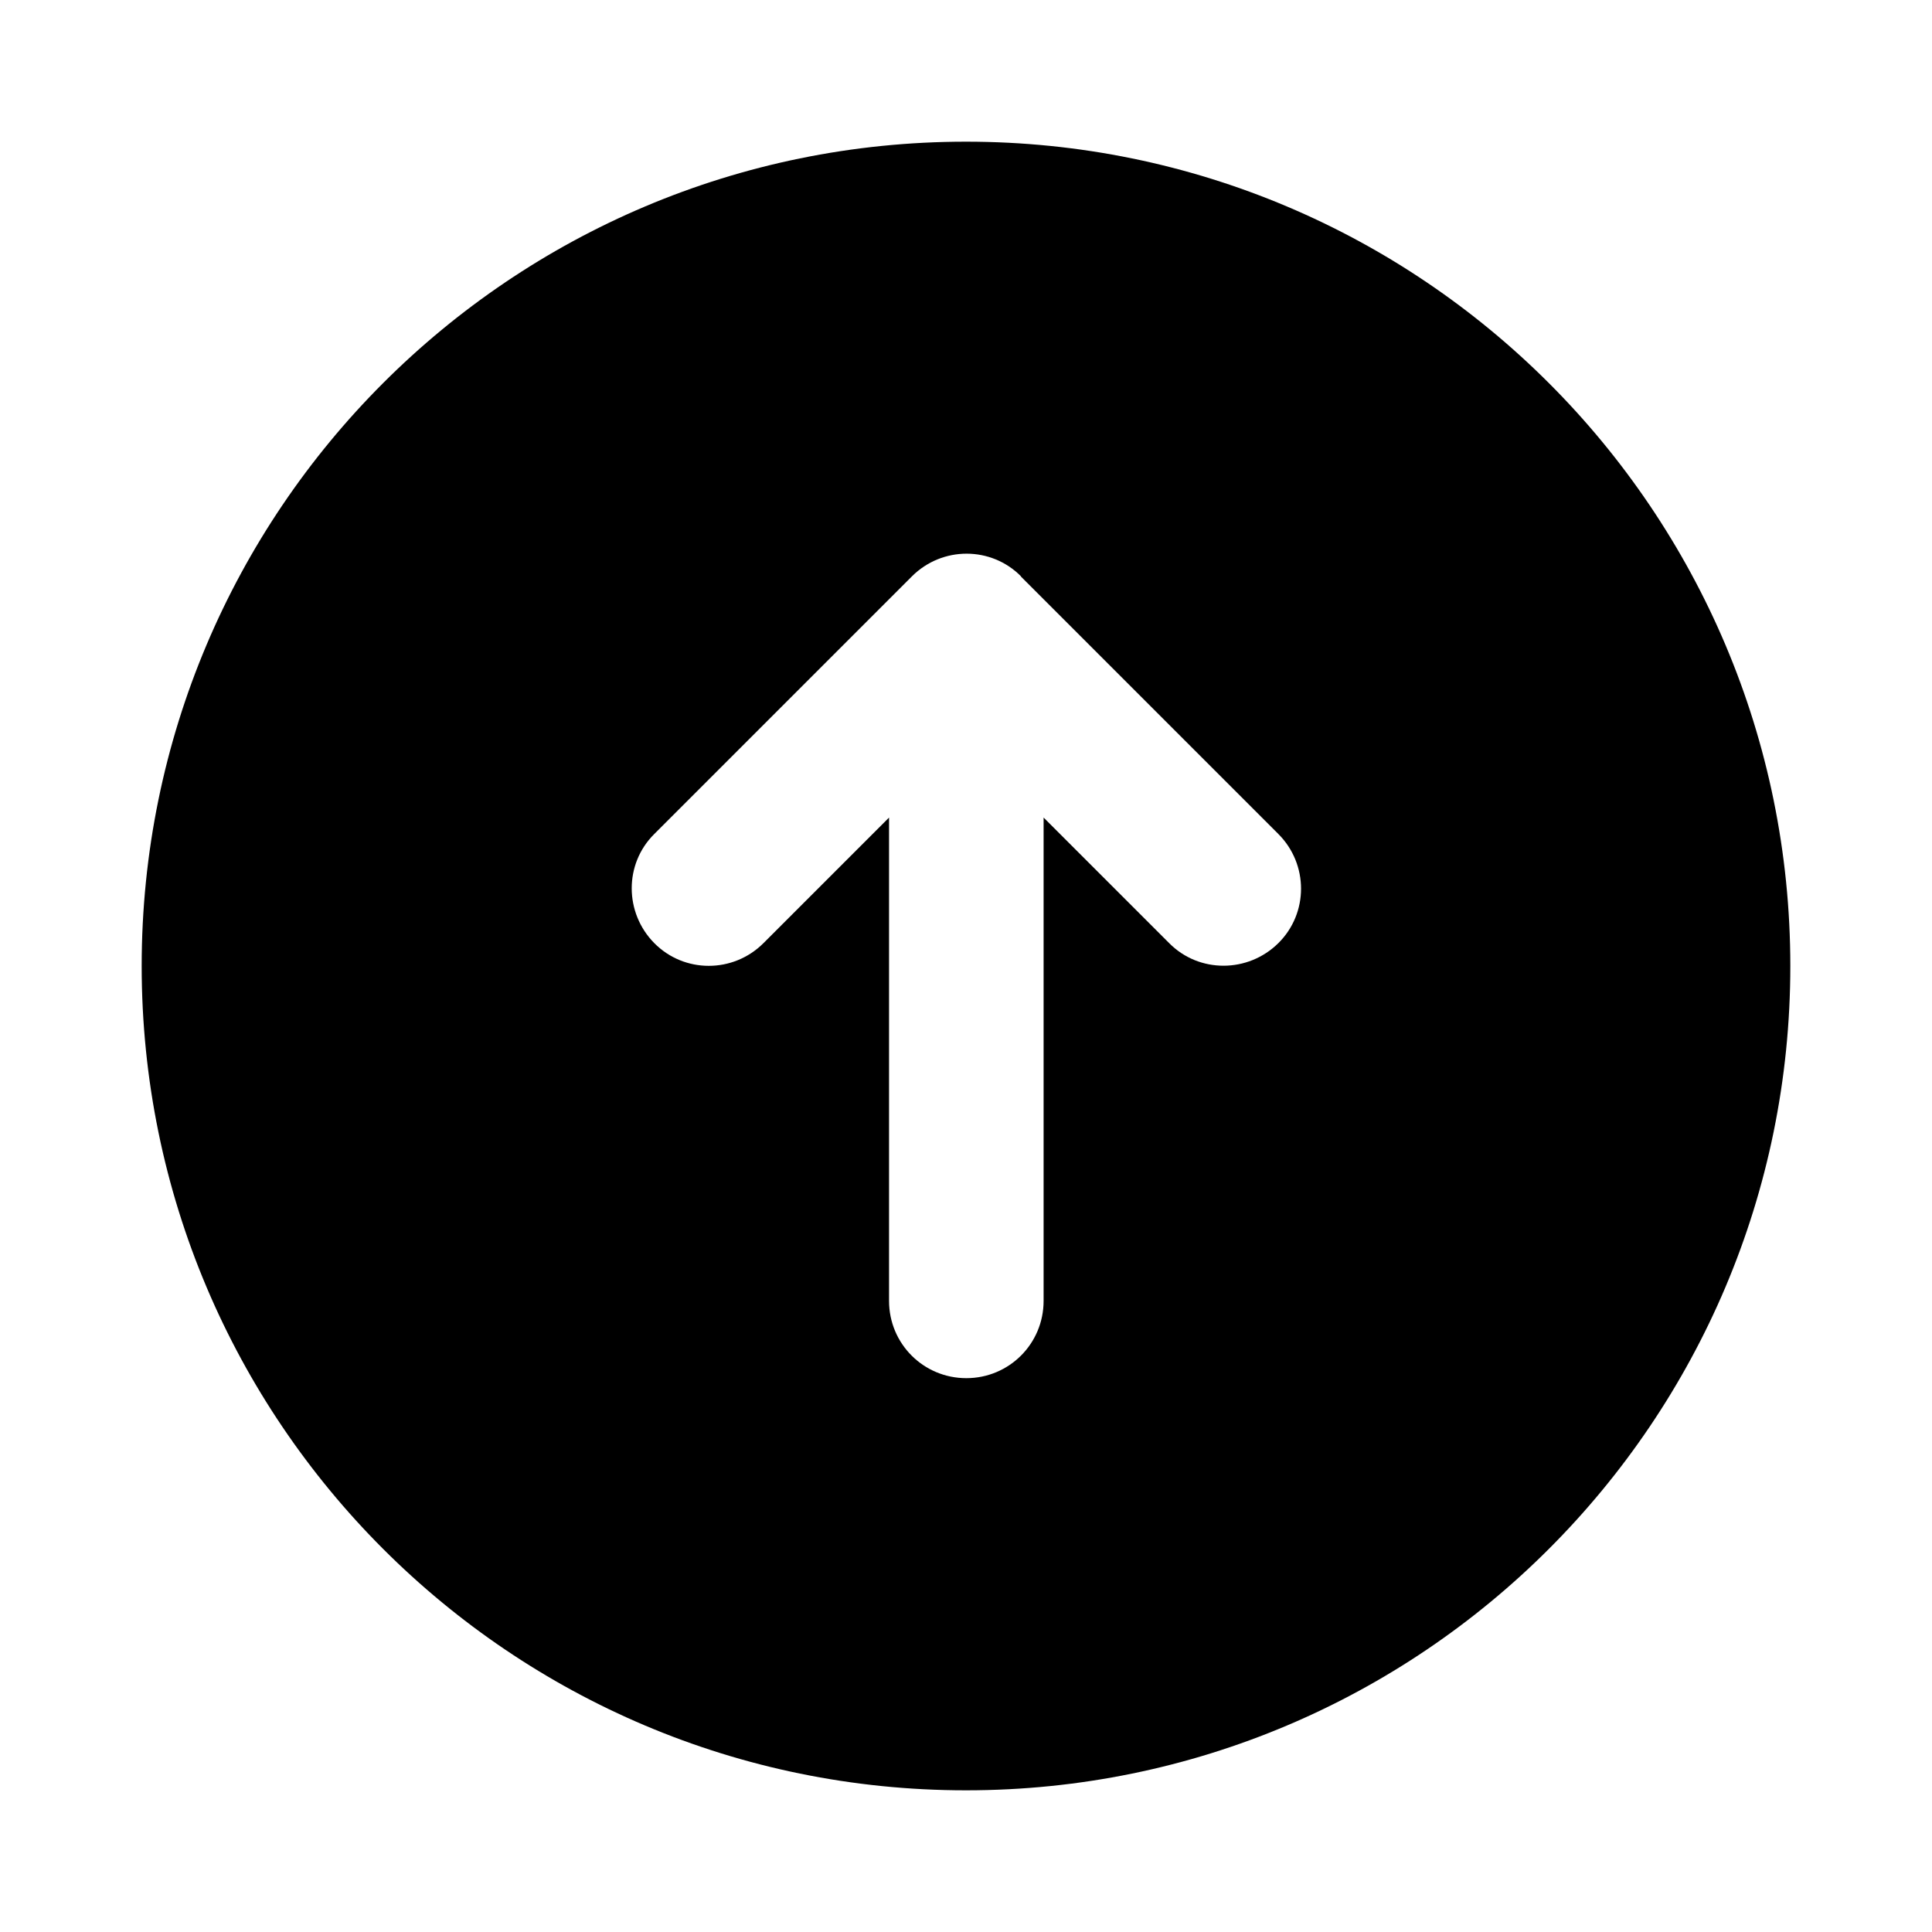
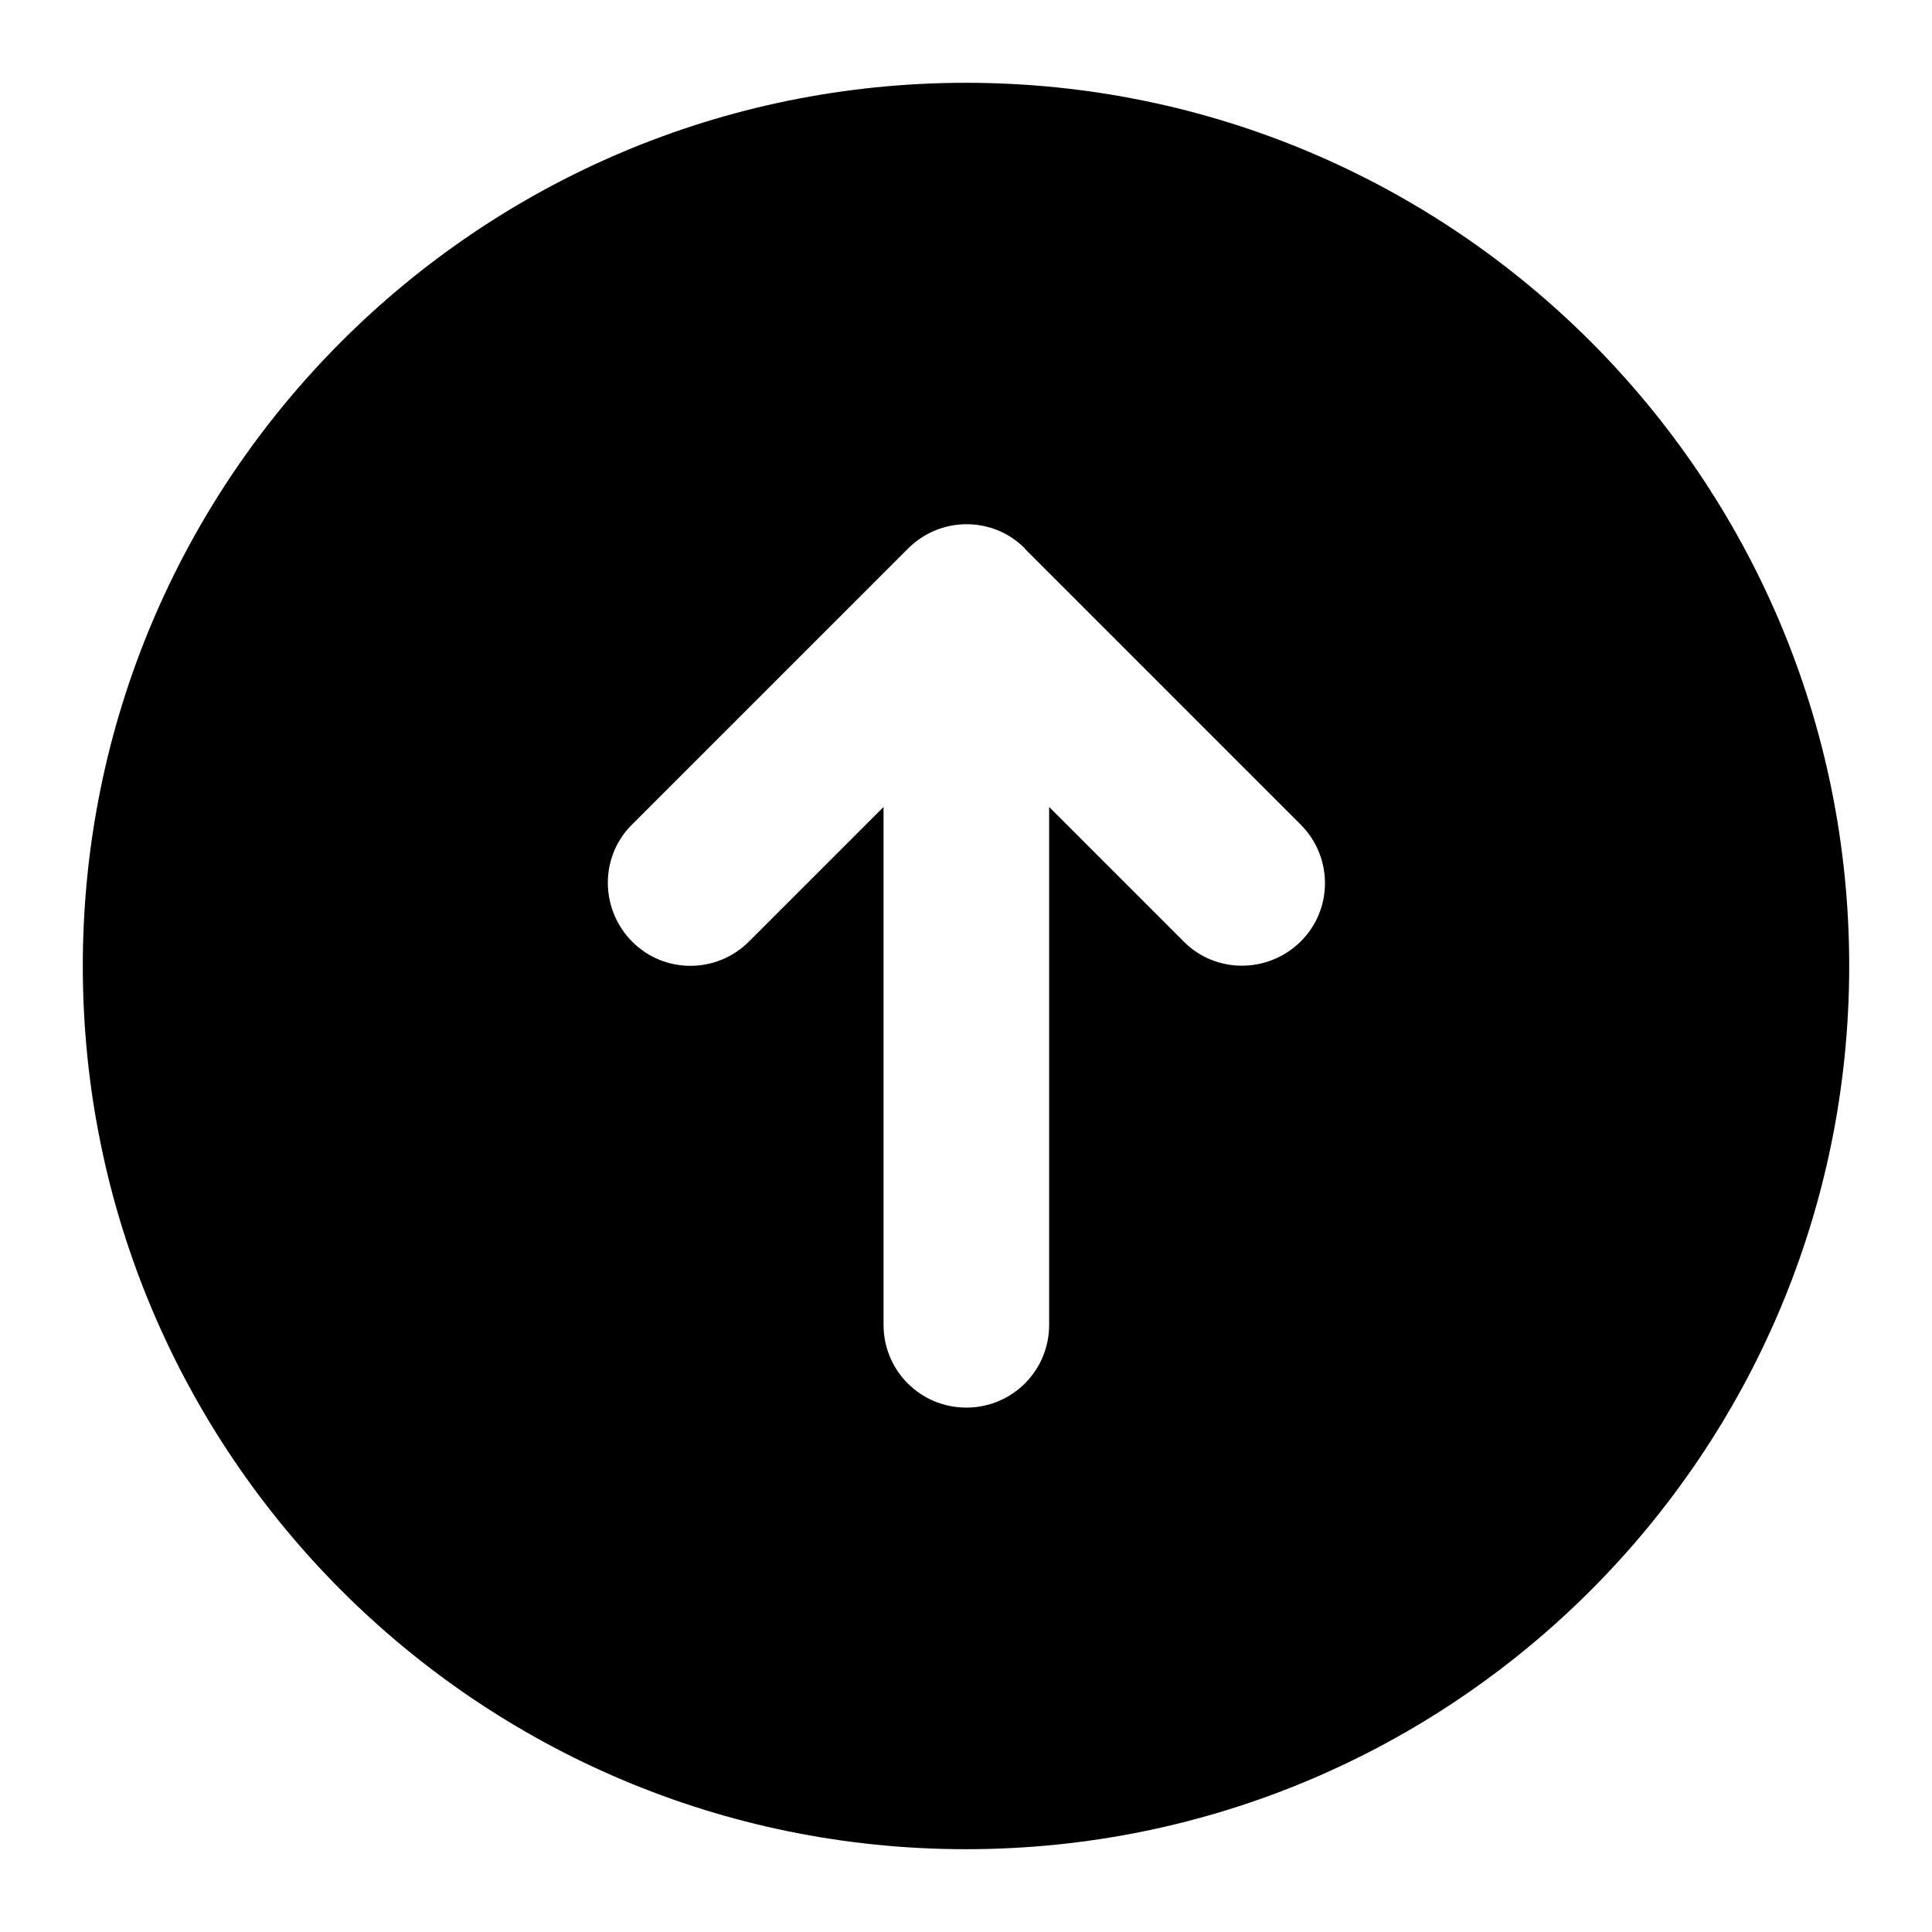
- <svg xmlns="http://www.w3.org/2000/svg" viewBox="20 20 600 600">
+ <svg xmlns="http://www.w3.org/2000/svg" viewBox="40 40 560 560">
  <path d="M320 576C461.4 576 576 461.4 576 320C576 178.6 461.4 64 320 64C178.6 64 64 178.6 64 320C64 461.4 178.6 576 320 576zM337 199L417 279C426.4 288.4 426.4 303.6 417 312.9C407.6 322.2 392.4 322.3 383.1 312.9L344.1 273.9L344.1 424C344.1 437.3 333.4 448 320.1 448C306.8 448 296.1 437.3 296.1 424L296.1 273.9L257.1 312.9C247.7 322.3 232.5 322.3 223.2 312.9C213.9 303.5 213.8 288.3 223.2 279L303.2 199C312.6 189.6 327.8 189.6 337.1 199z" />
</svg>
